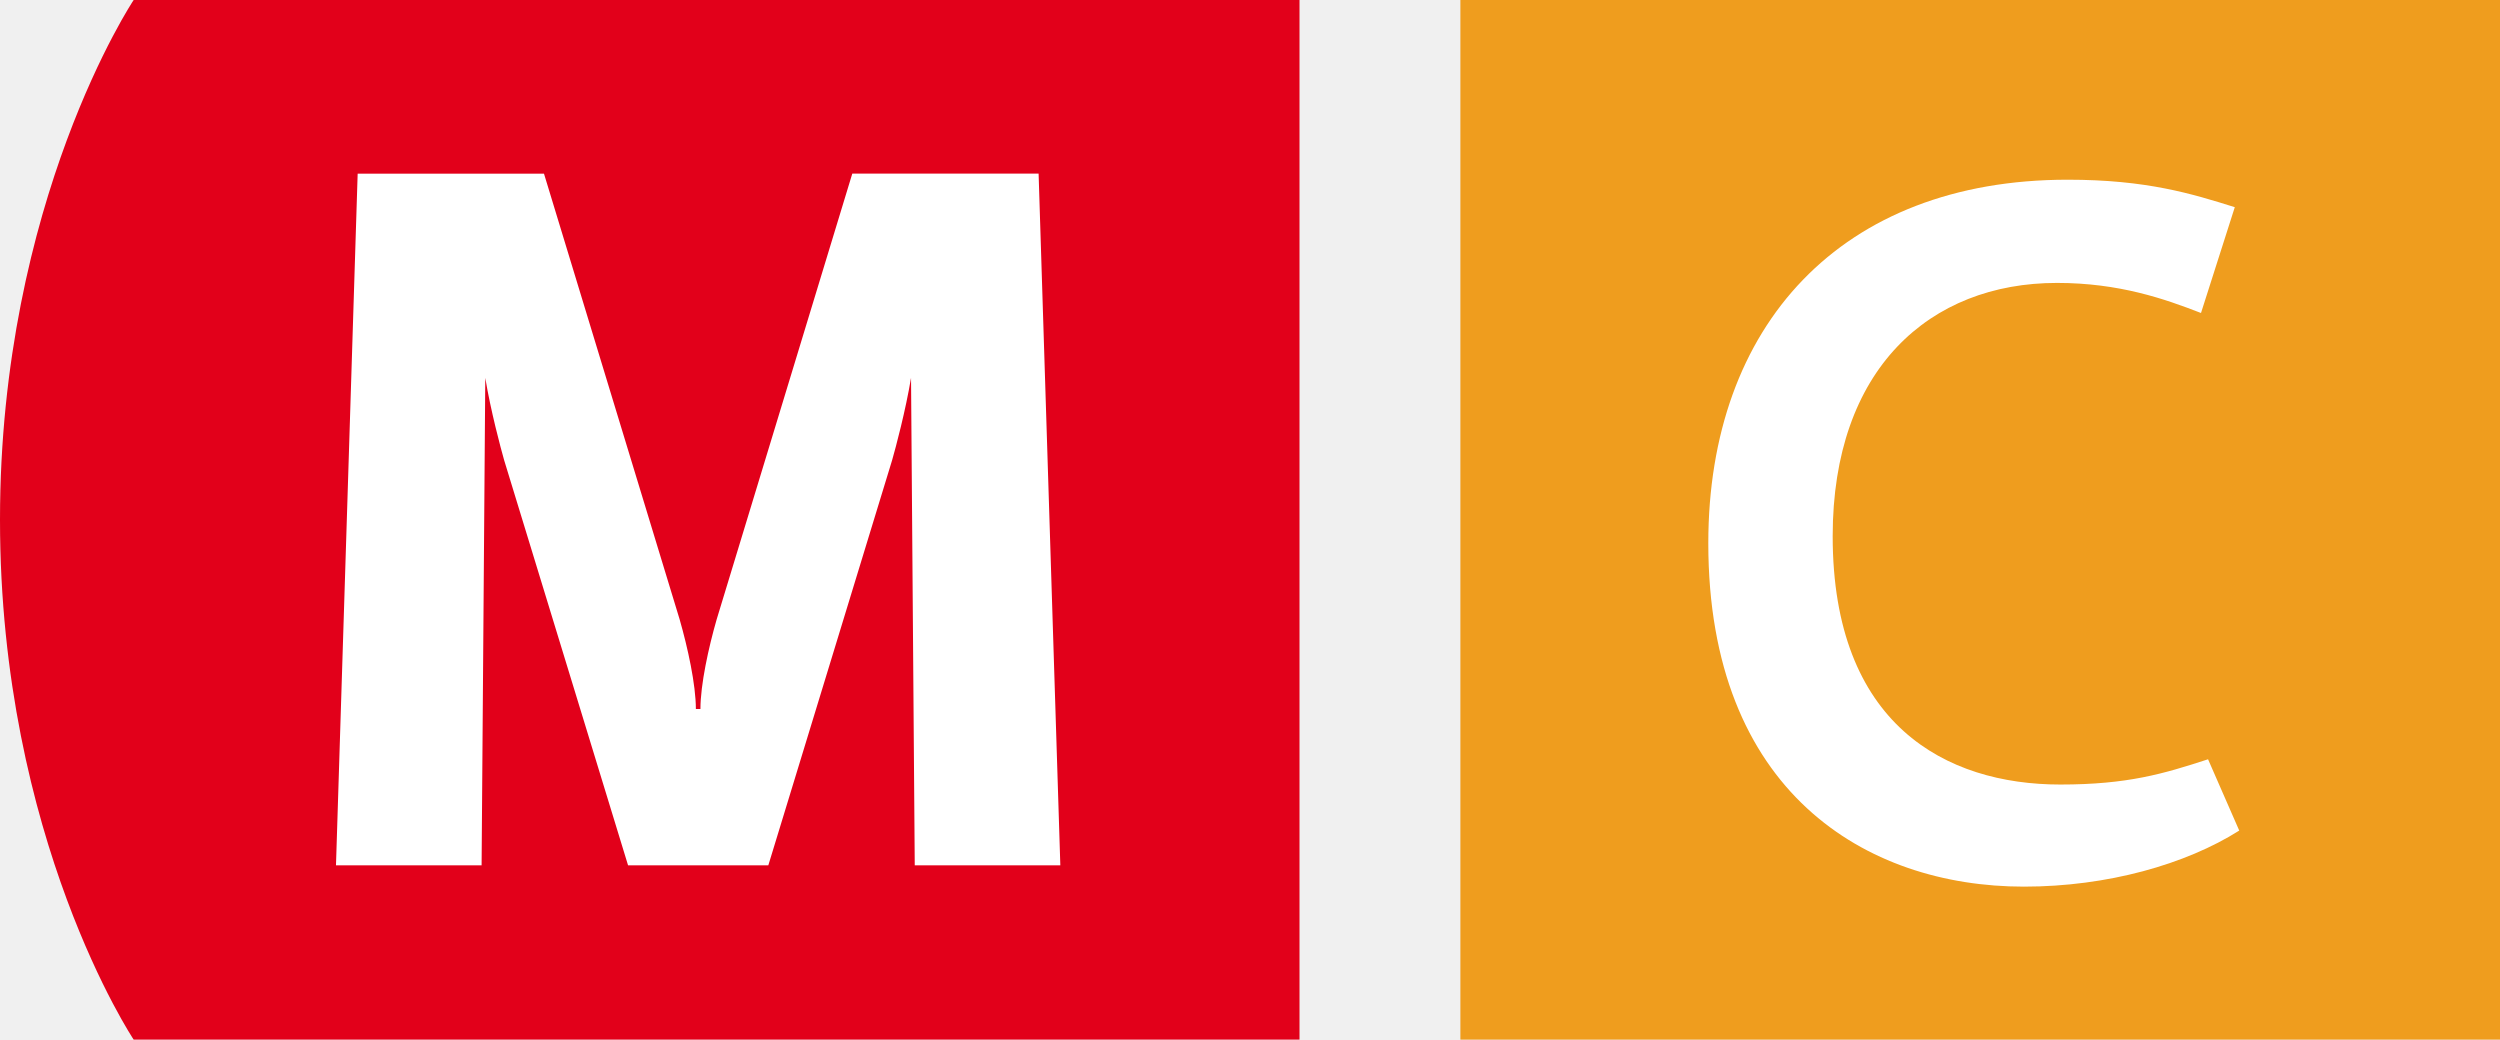
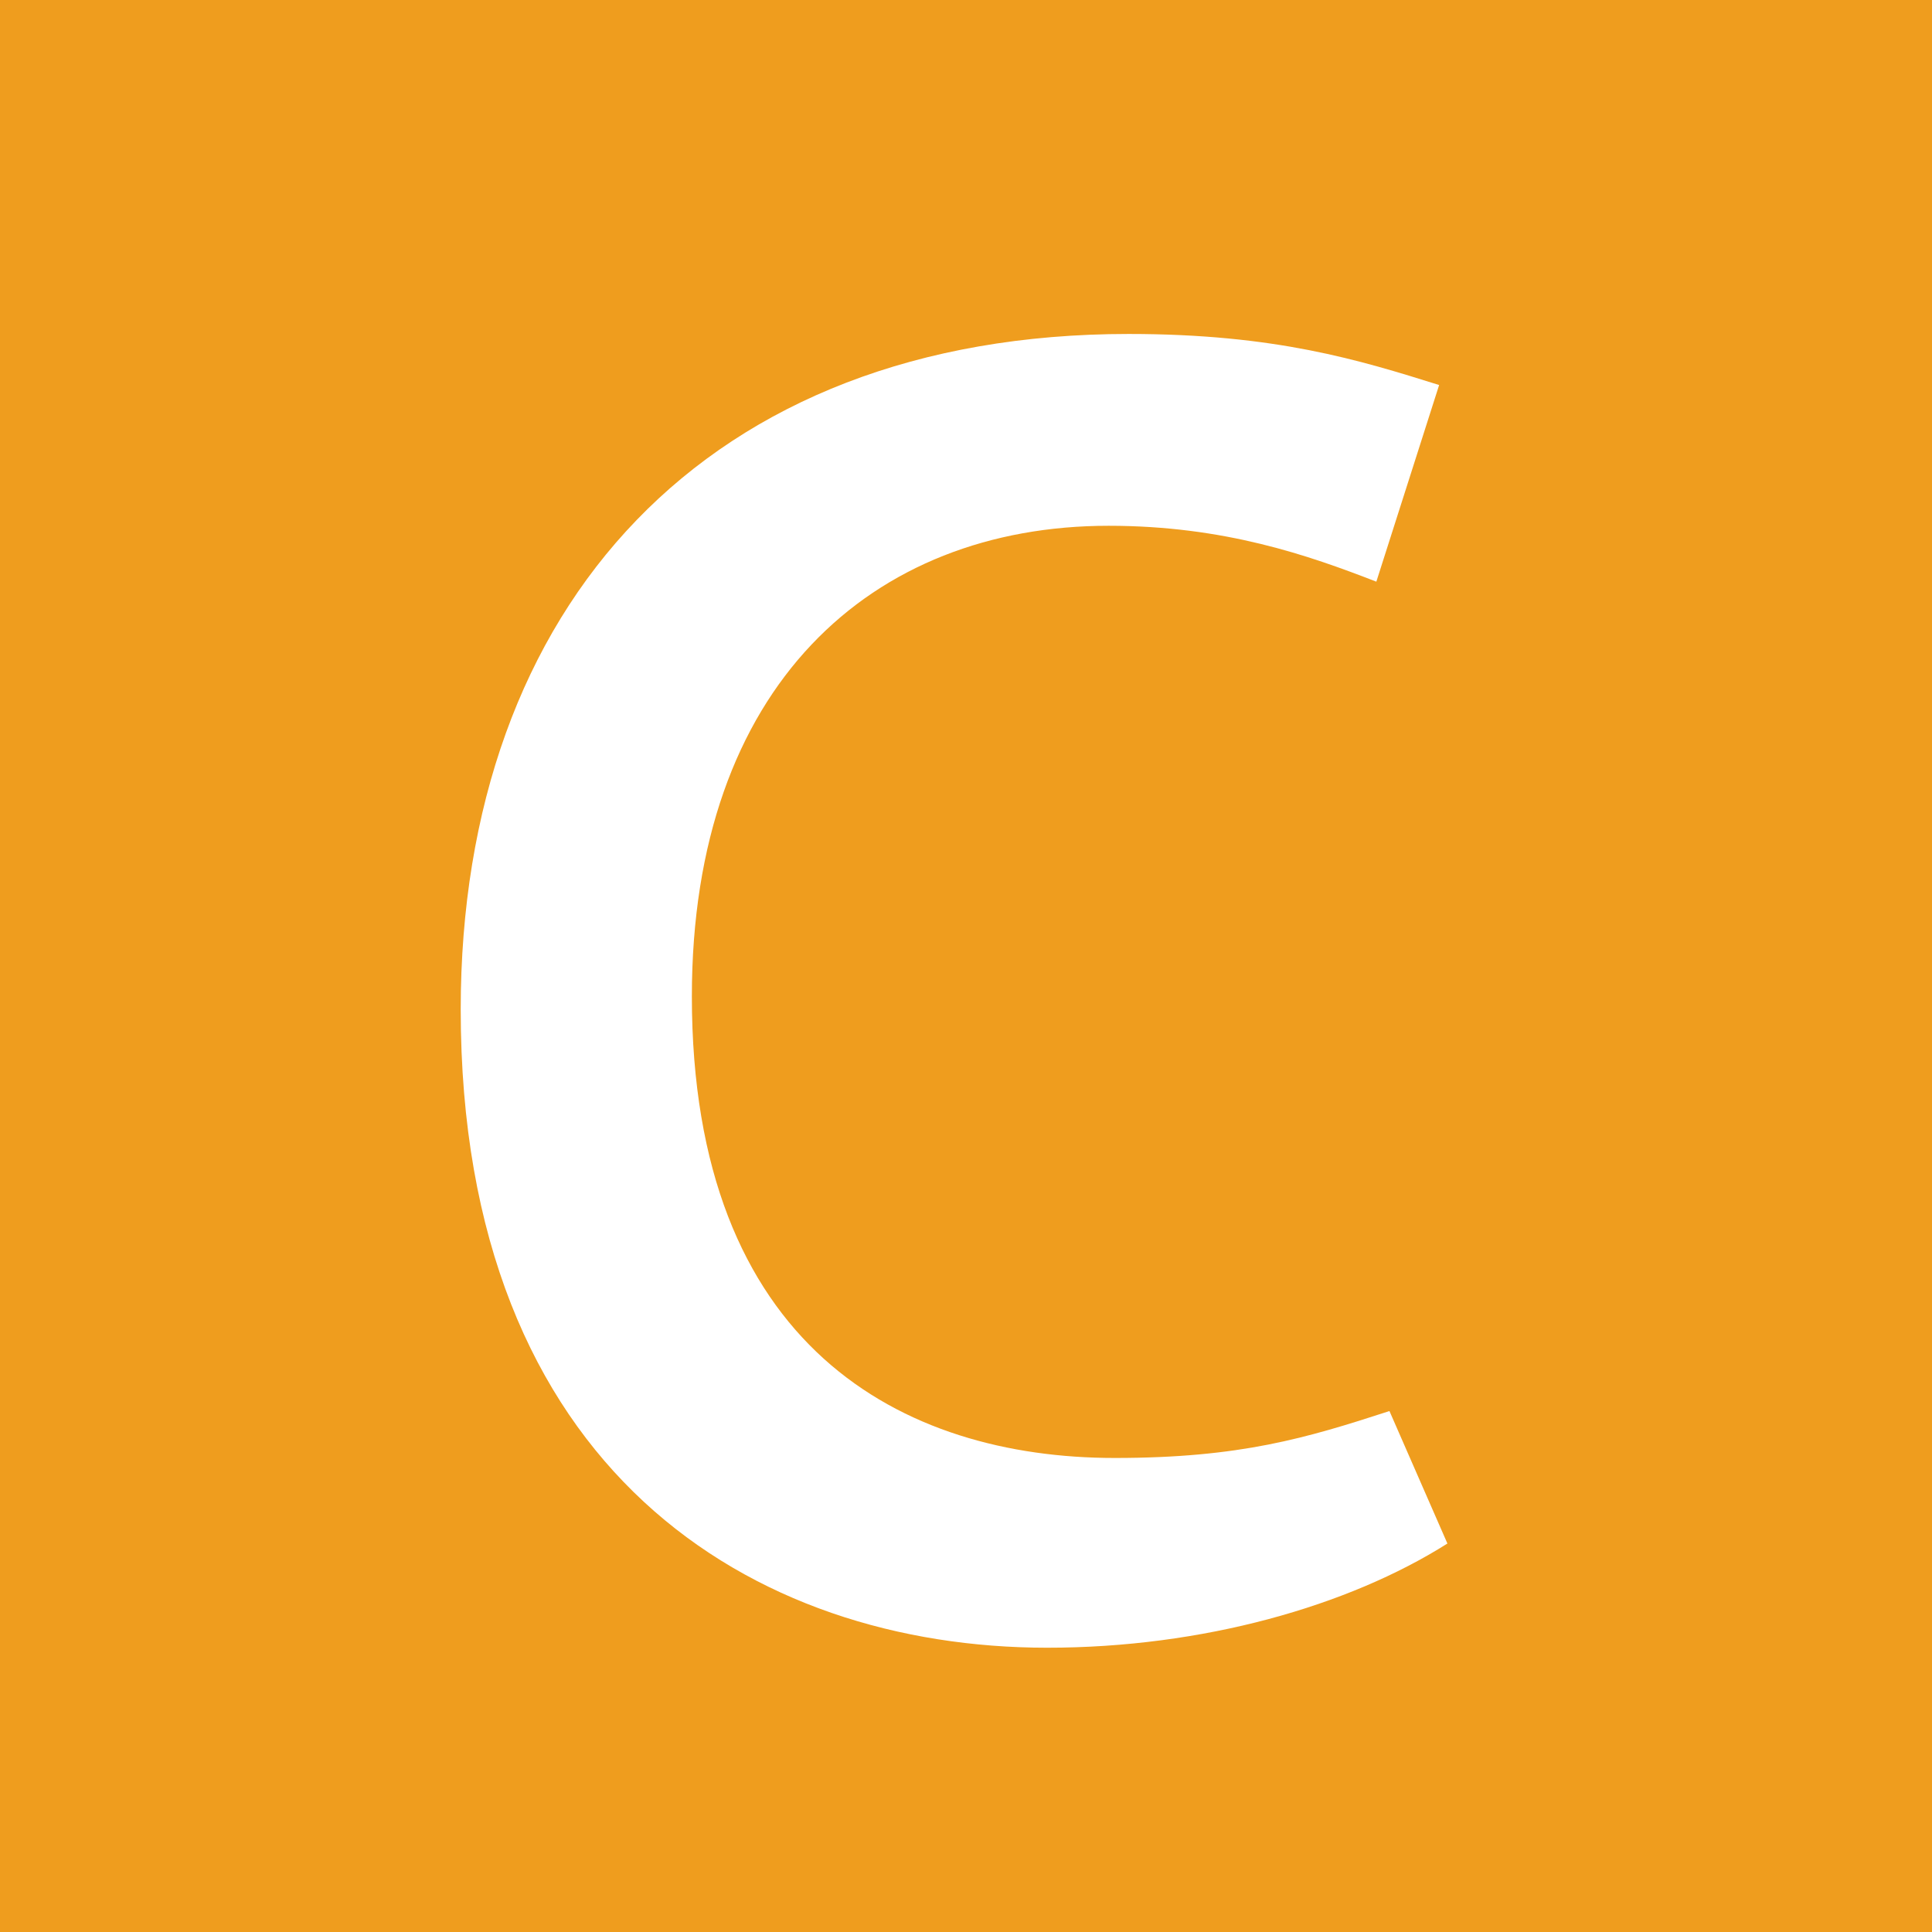
- <svg xmlns="http://www.w3.org/2000/svg" viewBox="0 0 67.333 28" data-ligne-id="MC">
+ <svg xmlns="http://www.w3.org/2000/svg" viewBox="39.333 0 28 28" data-ligne-id="MC">
  <g>
-     <g>
-       <path fill="rgb(226,0,26)" d="M35,0H3.6S0,5.4,0,14s3.6,14,3.6,14h31.4" />
-       <path fill="#FFFFFF" d="M20.693 23.307h-3.777l-3.337-10.91c-.098-.344-.364-1.341-.509-2.219l-.099 13.129h-3.922l.584-18.63h5.018l3.654 12.006c.217.755.437 1.756.437 2.412h.123c0-.656.219-1.657.437-2.412l3.653-12.007h5.018l.585 18.63h-3.921l-.1-13.129c-.145.877-.411 1.875-.51 2.219l-3.334 10.911z" />
-     </g>
    <path fill="#EF9D1E" d="M39.333 0h28v28h-28z" />
    <path fill="#FFFFFF" d="M46.01 14.63C46.01 21.32 50.25 23.88 54.51 23.88C56.76 23.88 58.87 23.28 60.31 22.37L59.47 20.45C58.27 20.84 57.31 21.13 55.49 21.13C52.41 21.13 49.36 19.52 49.36 14.44C49.36 9.94 51.97 7.62 55.40 7.62C57.08 7.62 58.30 8.05 59.28 8.43L60.19 5.58C59.04 5.22 57.82 4.84 55.69 4.84C49.58 4.84 46.01 8.77 46.01 14.63Z" />
  </g>
</svg>
